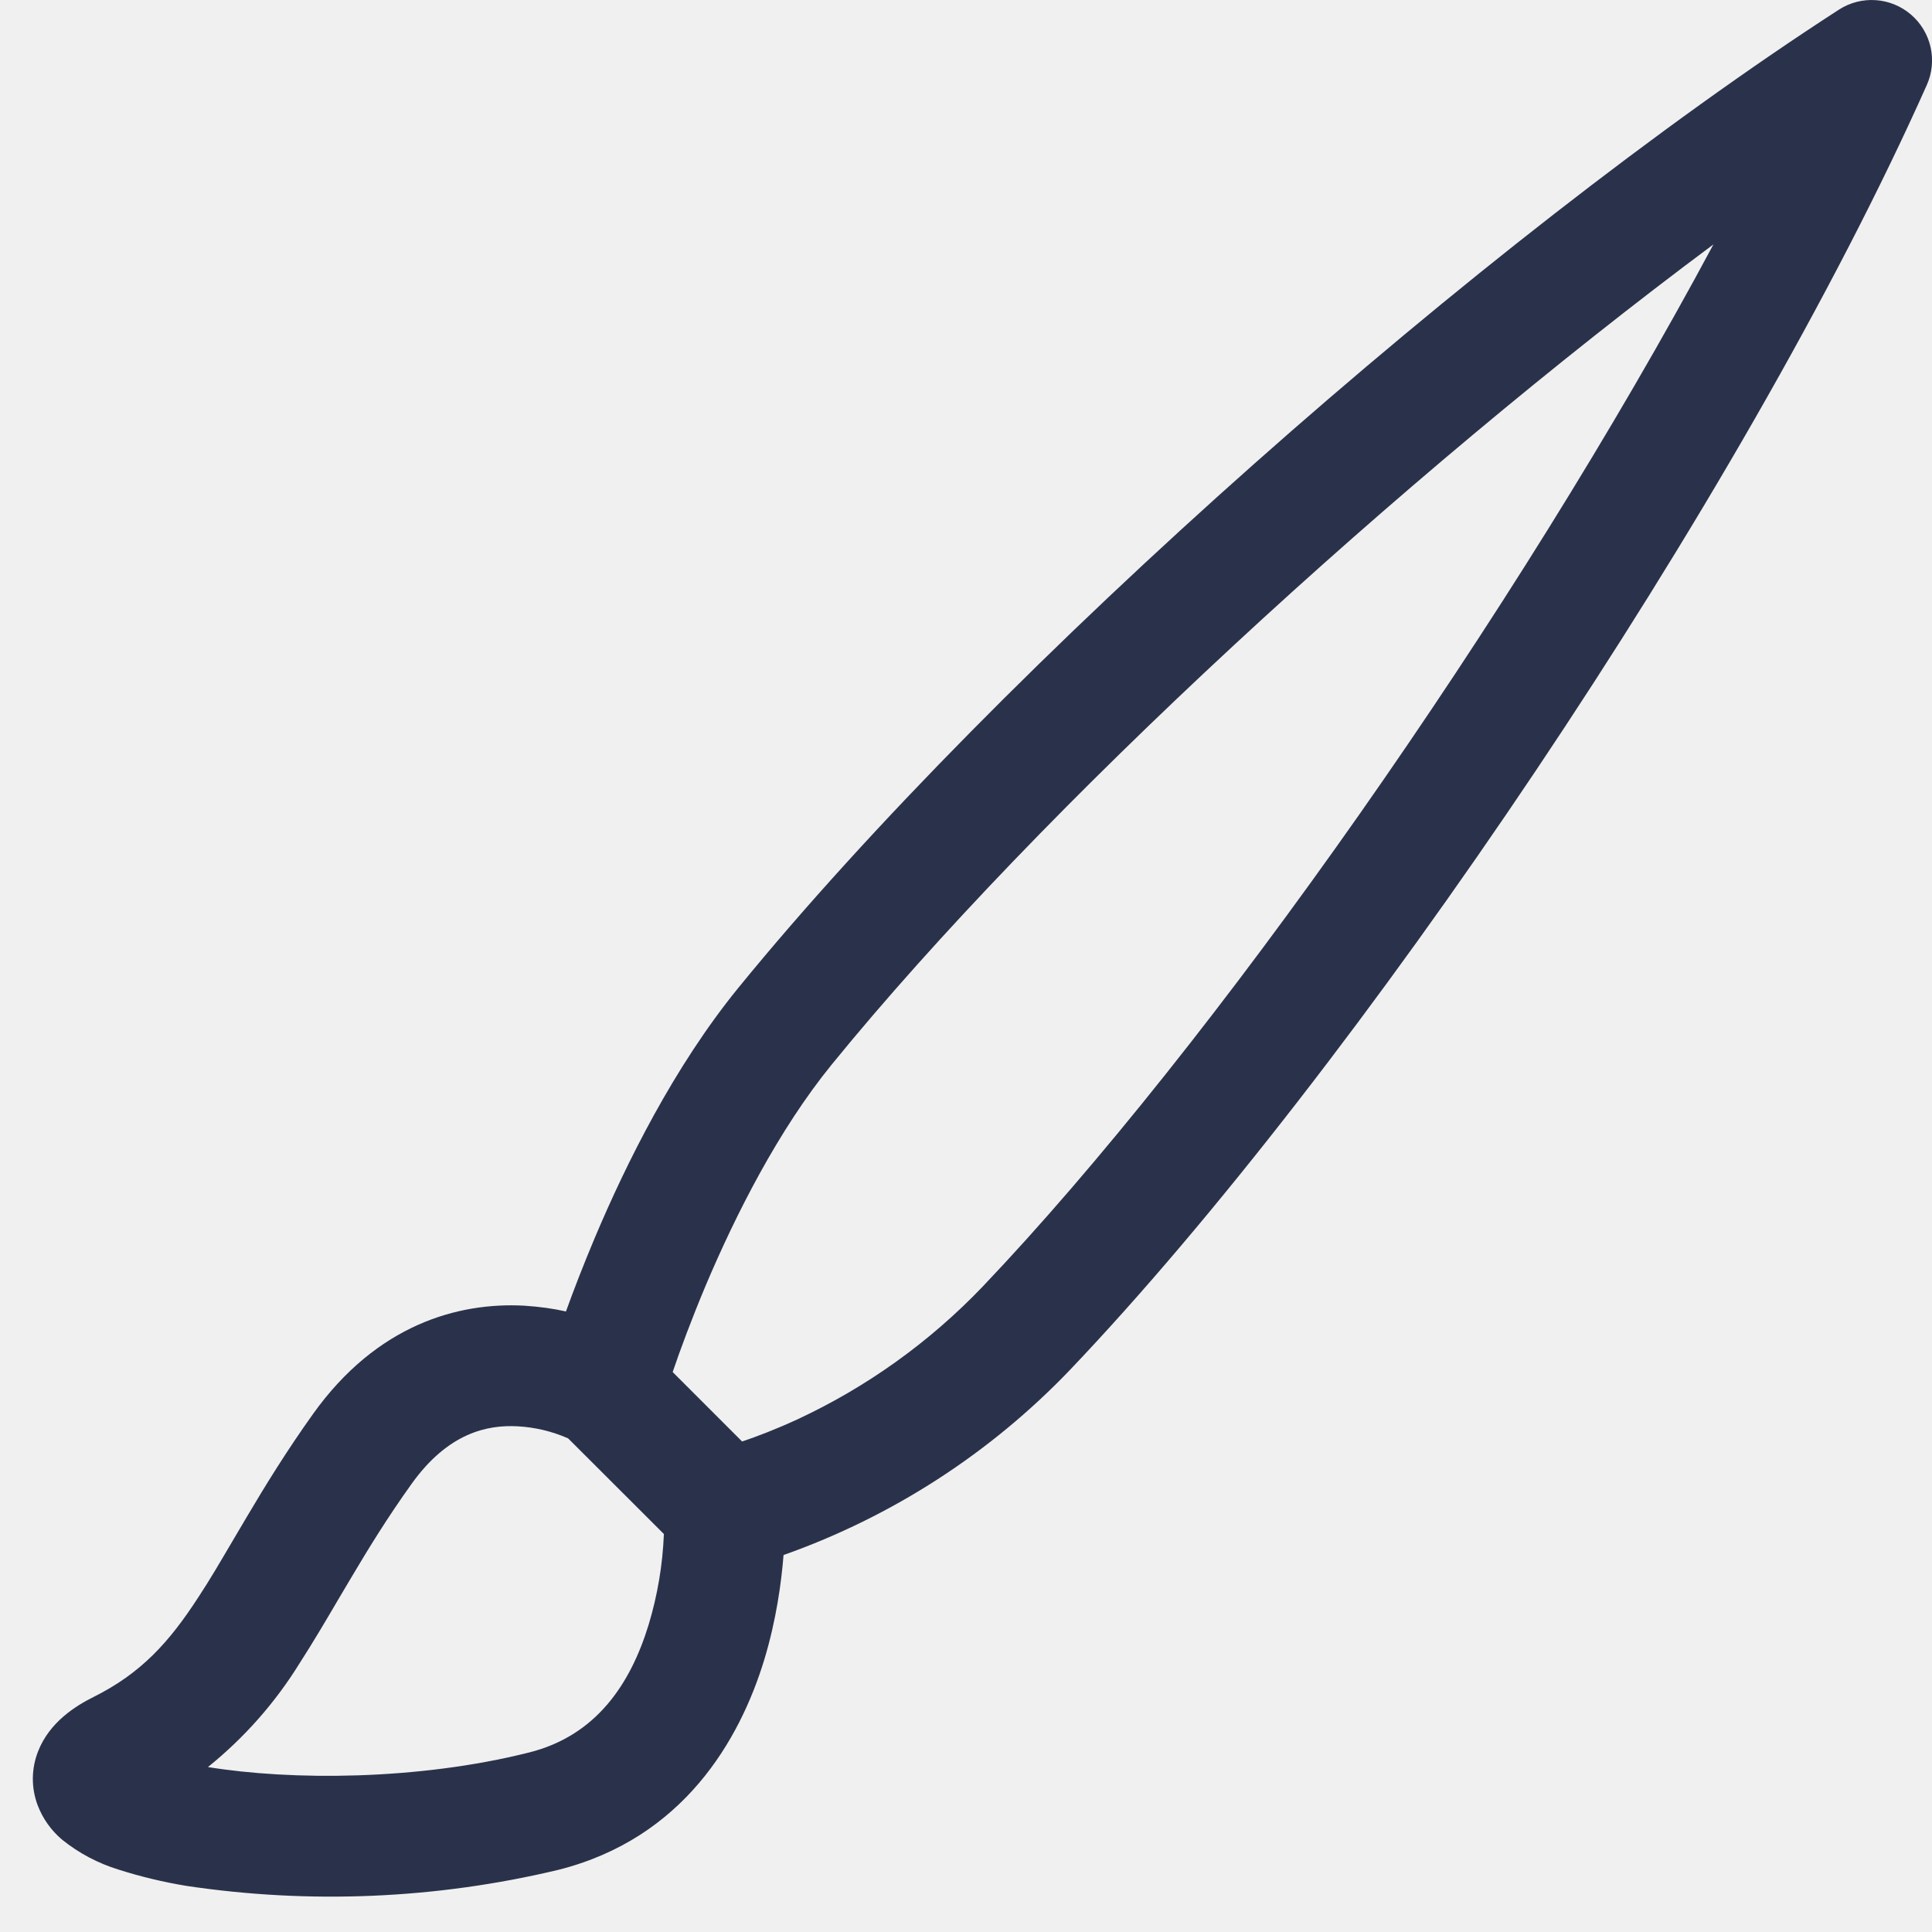
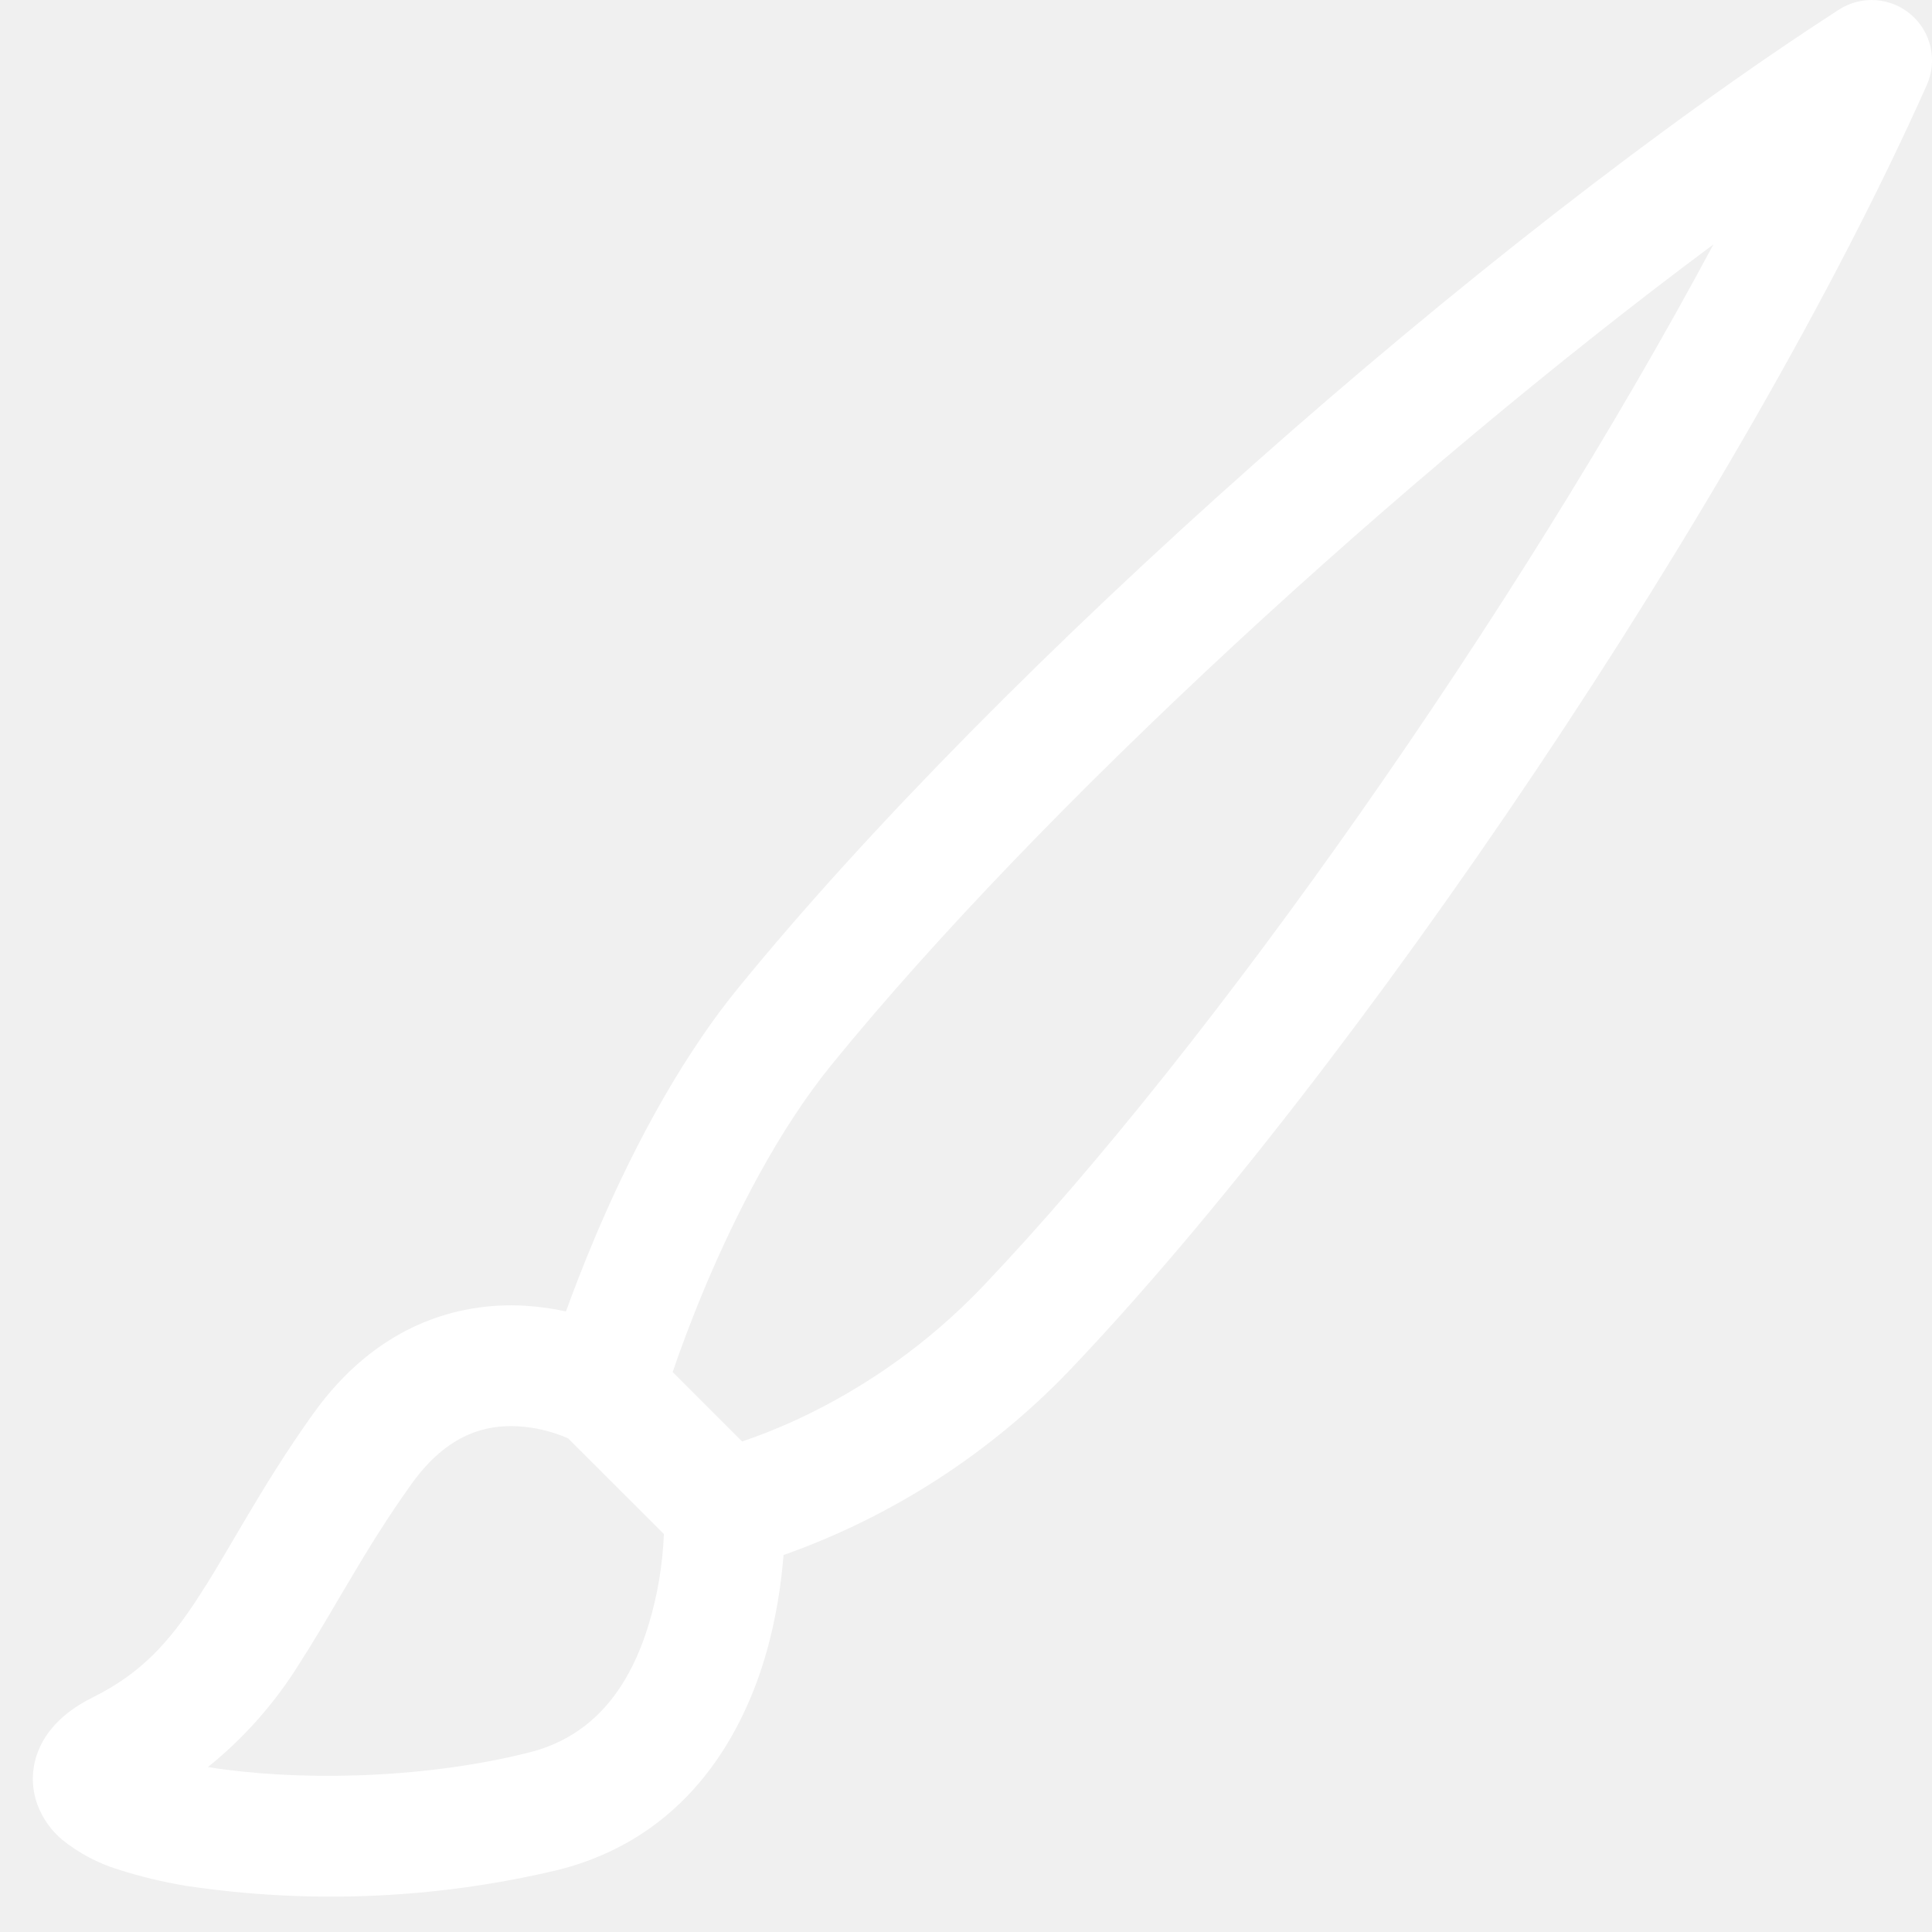
- <svg xmlns="http://www.w3.org/2000/svg" width="16" height="16" fill="#2A324B" class="bi bi-brush" viewBox="0 0 16 16">
+ <svg xmlns="http://www.w3.org/2000/svg" width="16" height="16" fill="white" class="bi bi-brush" viewBox="0 0 16 16">
  <path d="M15.825.12a.5.5 0 0 1 .132.584c-1.53 3.43-4.743 8.17-7.095 10.64a6.1 6.1 0 0 1-2.373 1.534c-.018.227-.06.538-.16.868-.201.659-.667 1.479-1.708 1.74a8.1 8.1 0 0 1-3.078.132 4 4 0 0 1-.562-.135 1.4 1.4 0 0 1-.466-.247.7.7 0 0 1-.204-.288.62.62 0 0 1 .004-.443c.095-.245.316-.38.461-.452.394-.197.625-.453.867-.826.095-.144.184-.297.287-.472l.117-.198c.151-.255.326-.54.546-.848.528-.739 1.201-.925 1.746-.896q.19.012.348.048c.062-.172.142-.38.238-.608.261-.619.658-1.419 1.187-2.069 2.176-2.67 6.18-6.206 9.117-8.104a.5.5 0 0 1 .596.04M4.705 11.912a1.2 1.2 0 0 0-.419-.1c-.246-.013-.573.05-.879.479-.197.275-.355.532-.5.777l-.105.177c-.106.181-.213.362-.32.528a3.4 3.4 0 0 1-.76.861c.69.112 1.736.111 2.657-.12.559-.139.843-.569.993-1.06a3 3 0 0 0 .126-.75zm1.44.026c.12-.04.277-.1.458-.183a5.1 5.1 0 0 0 1.535-1.1c1.9-1.996 4.412-5.57 6.052-8.631-2.59 1.927-5.566 4.66-7.302 6.792-.442.543-.795 1.243-1.042 1.826-.121.288-.214.54-.275.72v.001l.575.575zm-4.973 3.04.007-.005zm3.582-3.043.002.001h-.002z" />
</svg>
